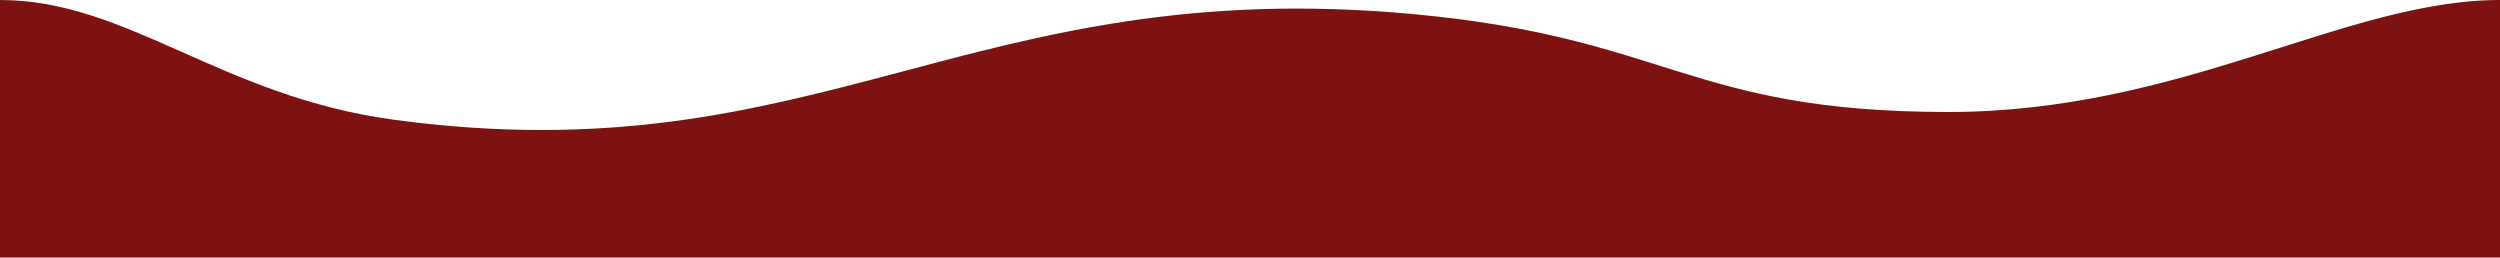
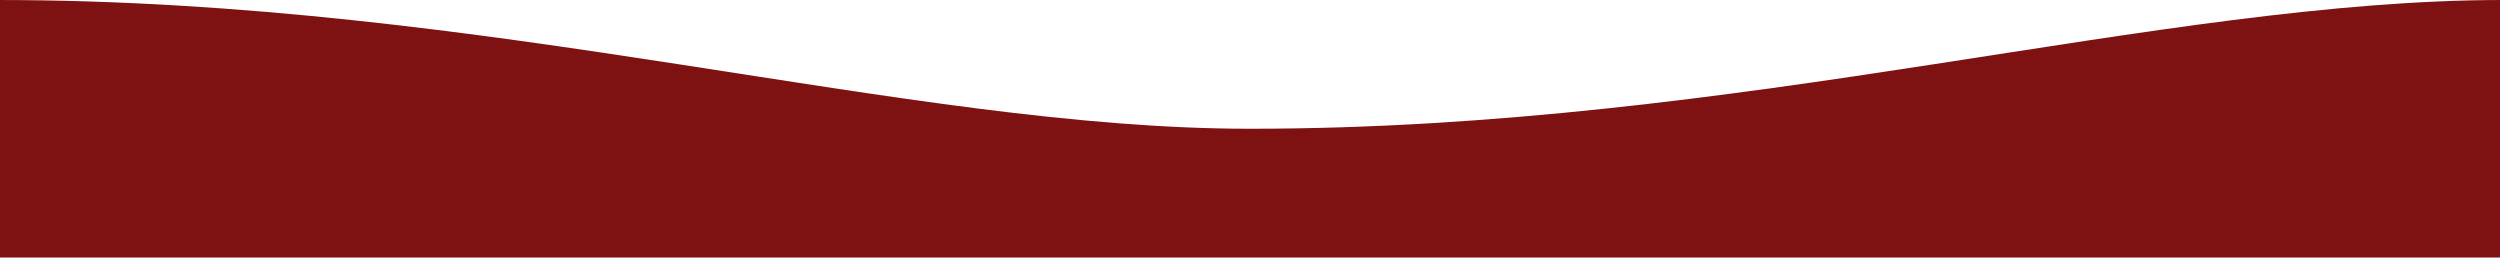
- <svg xmlns="http://www.w3.org/2000/svg" id="Layer_1" data-name="Layer 1" width="1000px" height="103px" viewBox="0 0 1000 103">
-   <defs>
-     <style>
-             .wave{fill:#7E1212;}
-         </style>
-   </defs>
-   <path class="wave" d="M1000,103H0V0C51,0,88.4,38.56,157.5,47.89c170.41,23,230.19-58.76,408-42.23,101.92,9.47,109.9,38.9,213,39.14C872.83,45,938,0,1000,0Z" />
+ <svg xmlns="http://www.w3.org/2000/svg" width="1000px" height="103px" x="0px" y="0px" viewBox="0 0 1000 103" style="enable-background:new 0 0 1000 103;" xml:space="preserve">
+   <style type="text/css">
+ 	.wave{fill:#7E1212;}
+ </style>
+   <path class="wave" d="M-1.4,103h1002.7V0C864.6,0,696.8,51.5,499.9,51.5C362.6,51.5,196,0-1.4,0C-1.4,34.3-1.4,68.7-1.4,103z" />
</svg>
